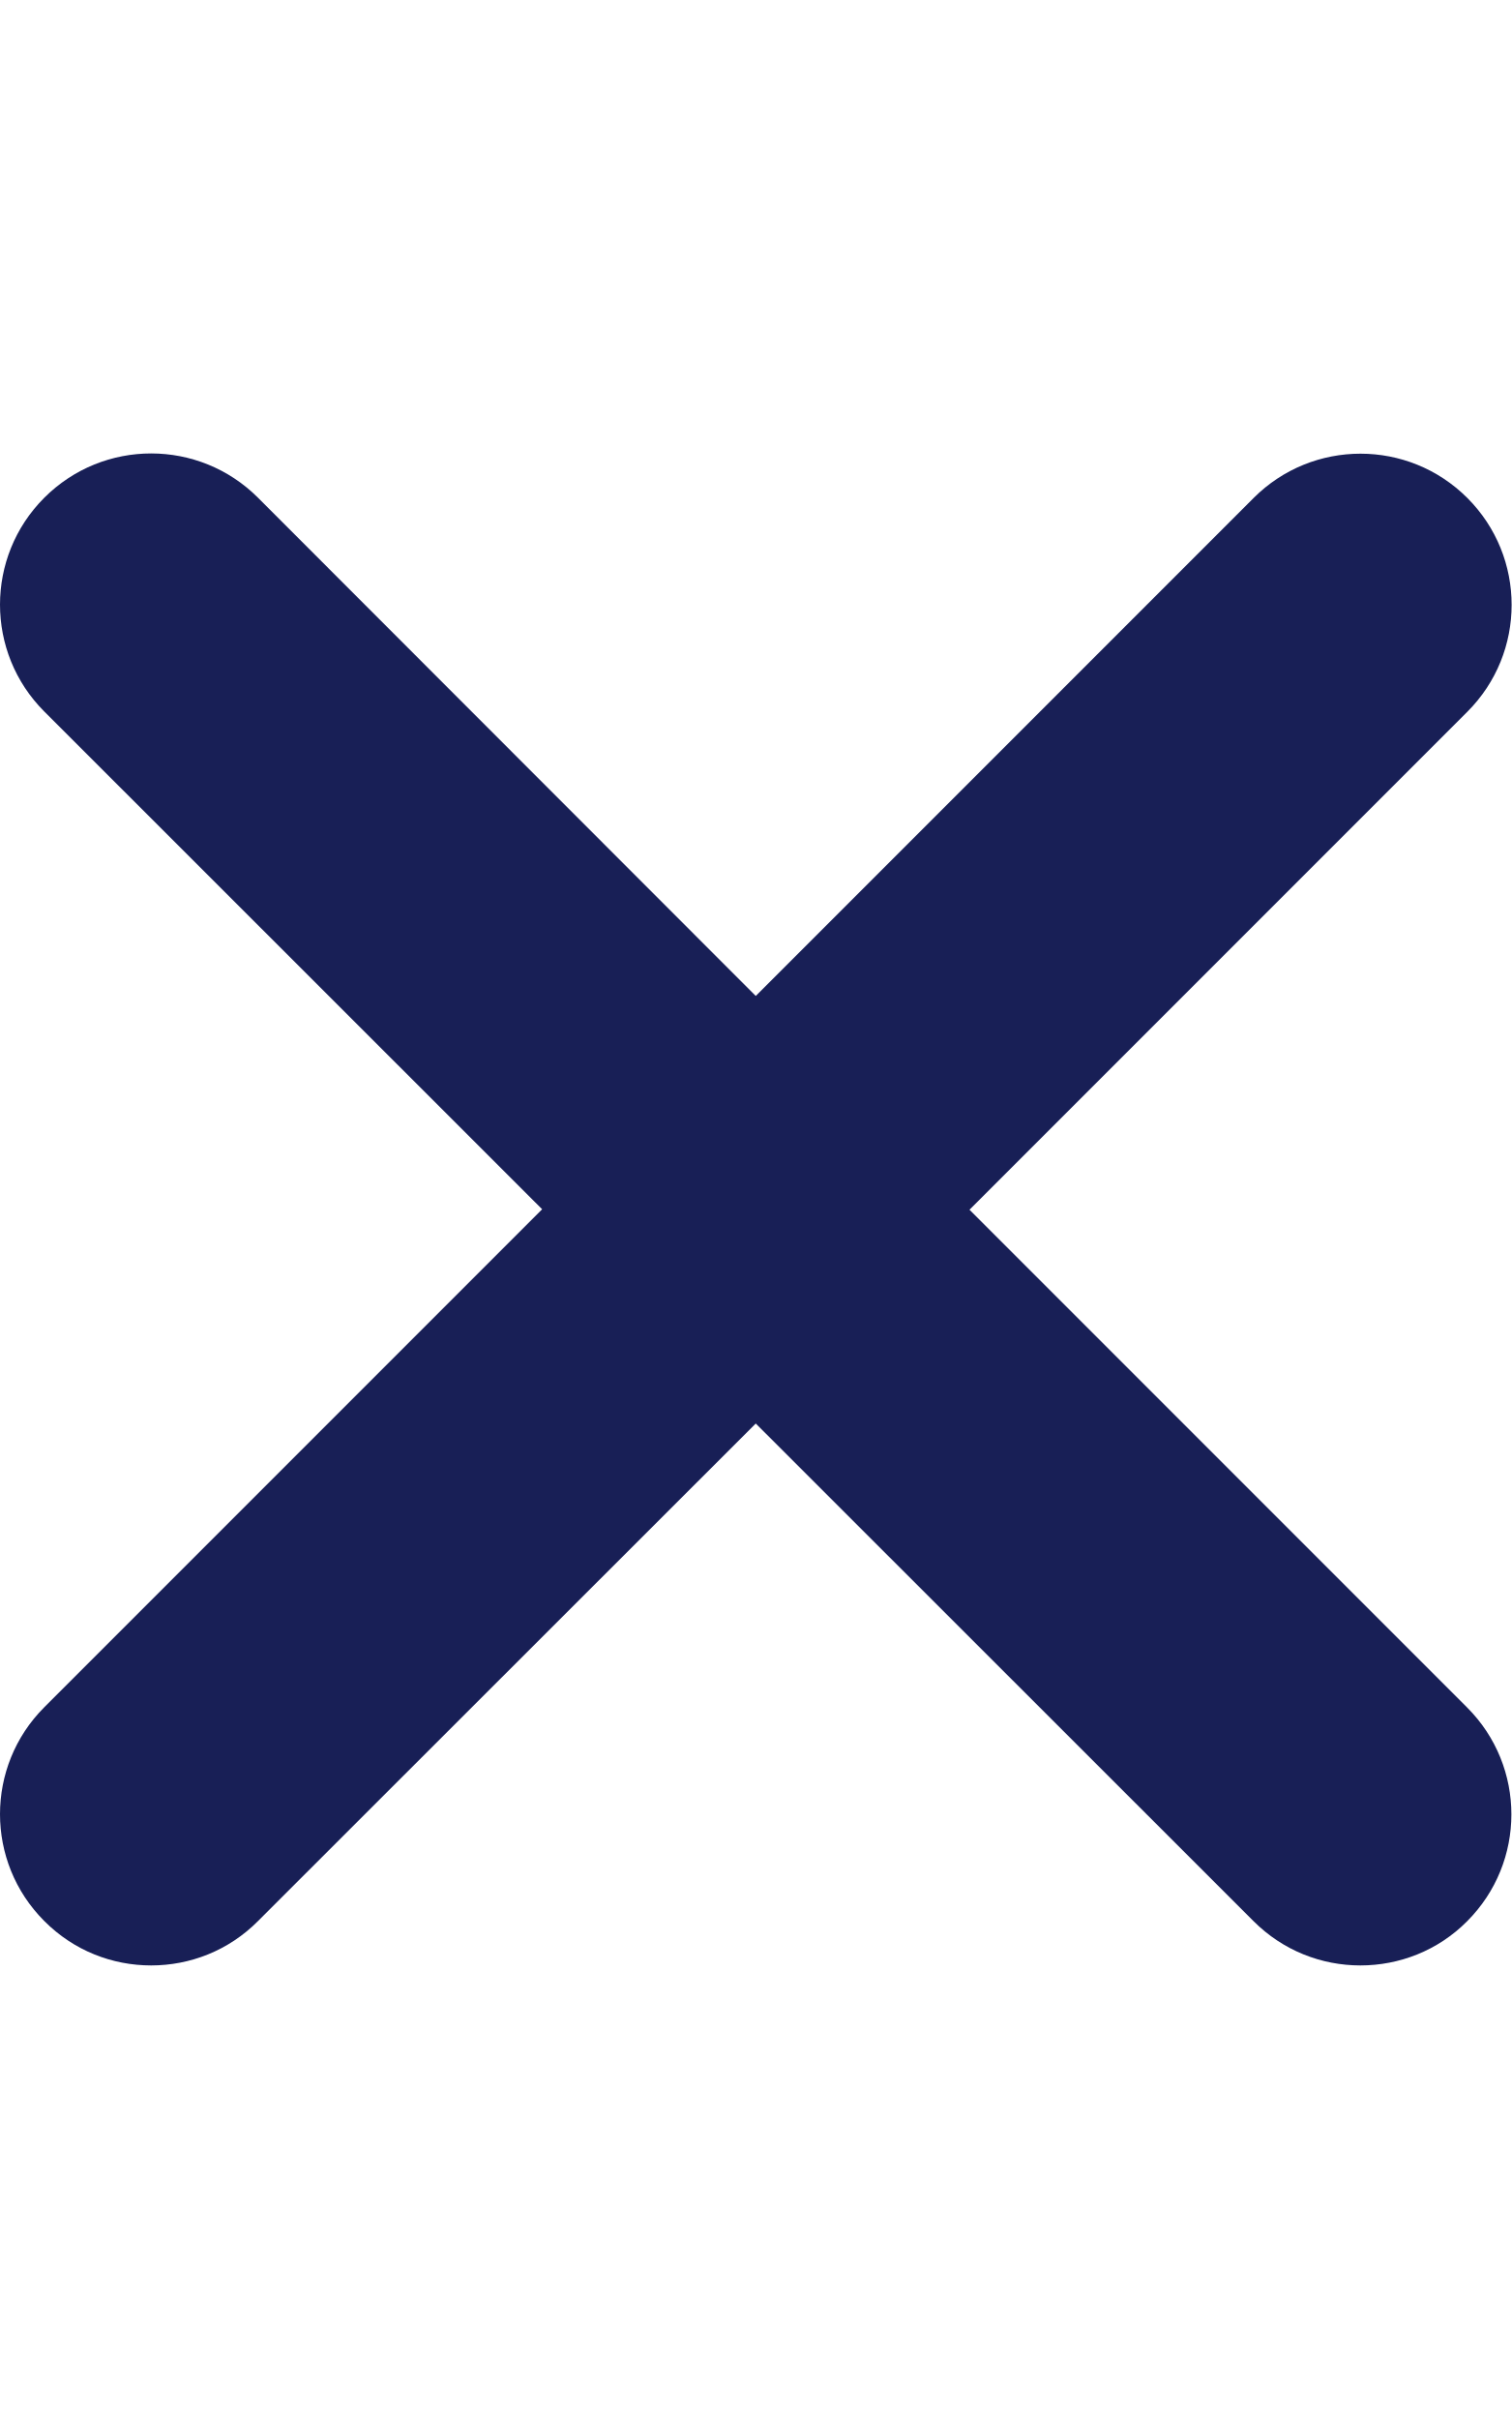
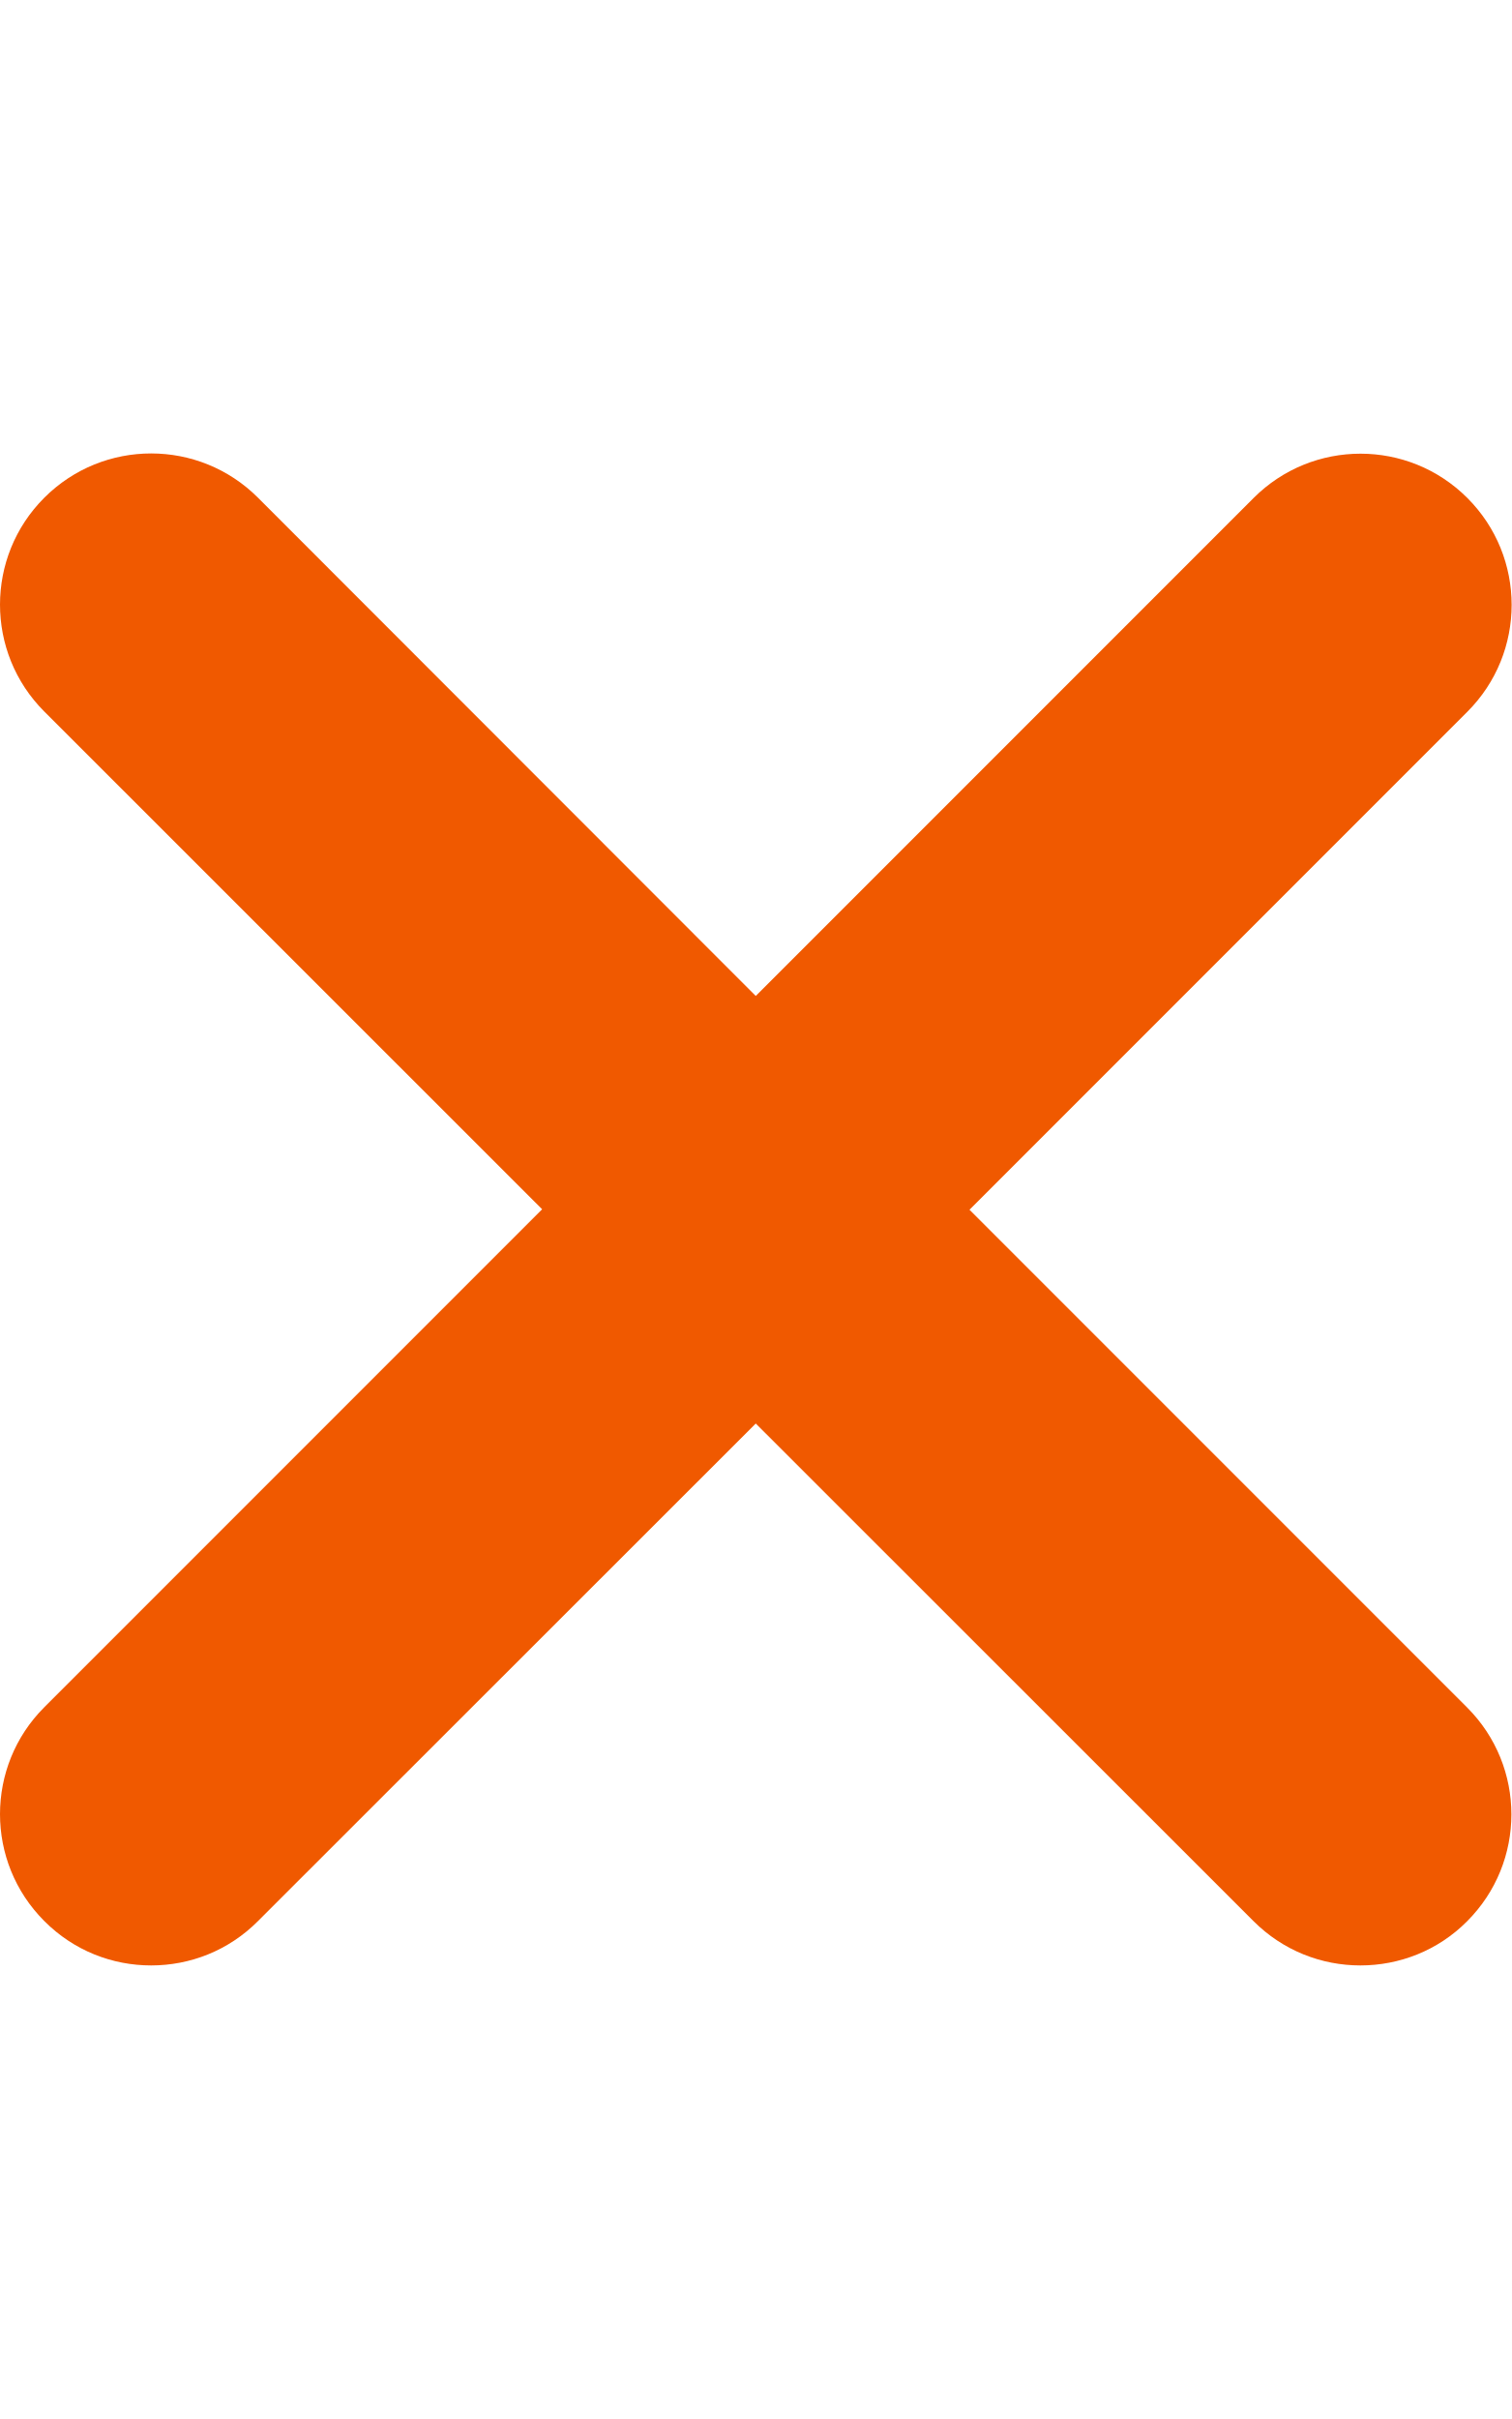
- <svg xmlns="http://www.w3.org/2000/svg" viewBox="0 0 320 512" fill="#181F56">
+ <svg xmlns="http://www.w3.org/2000/svg" viewBox="0 0 320 512" fill="#f05900">
  <path d="M310.6 361.4c12.5 12.5 12.5 32.75 0 45.25C304.4 412.9 296.2 416 288 416s-16.38-3.125-22.62-9.375L160 301.3L54.63 406.6C48.38 412.9 40.19 416 32 416S15.63 412.9 9.375 406.6c-12.5-12.5-12.5-32.75 0-45.25l105.4-105.4L9.375 150.6c-12.5-12.5-12.5-32.75 0-45.25s32.75-12.5 45.25 0L160 210.8l105.4-105.4c12.5-12.5 32.75-12.5 45.25 0s12.5 32.75 0 45.25l-105.4 105.4L310.6 361.4z" />
</svg>
